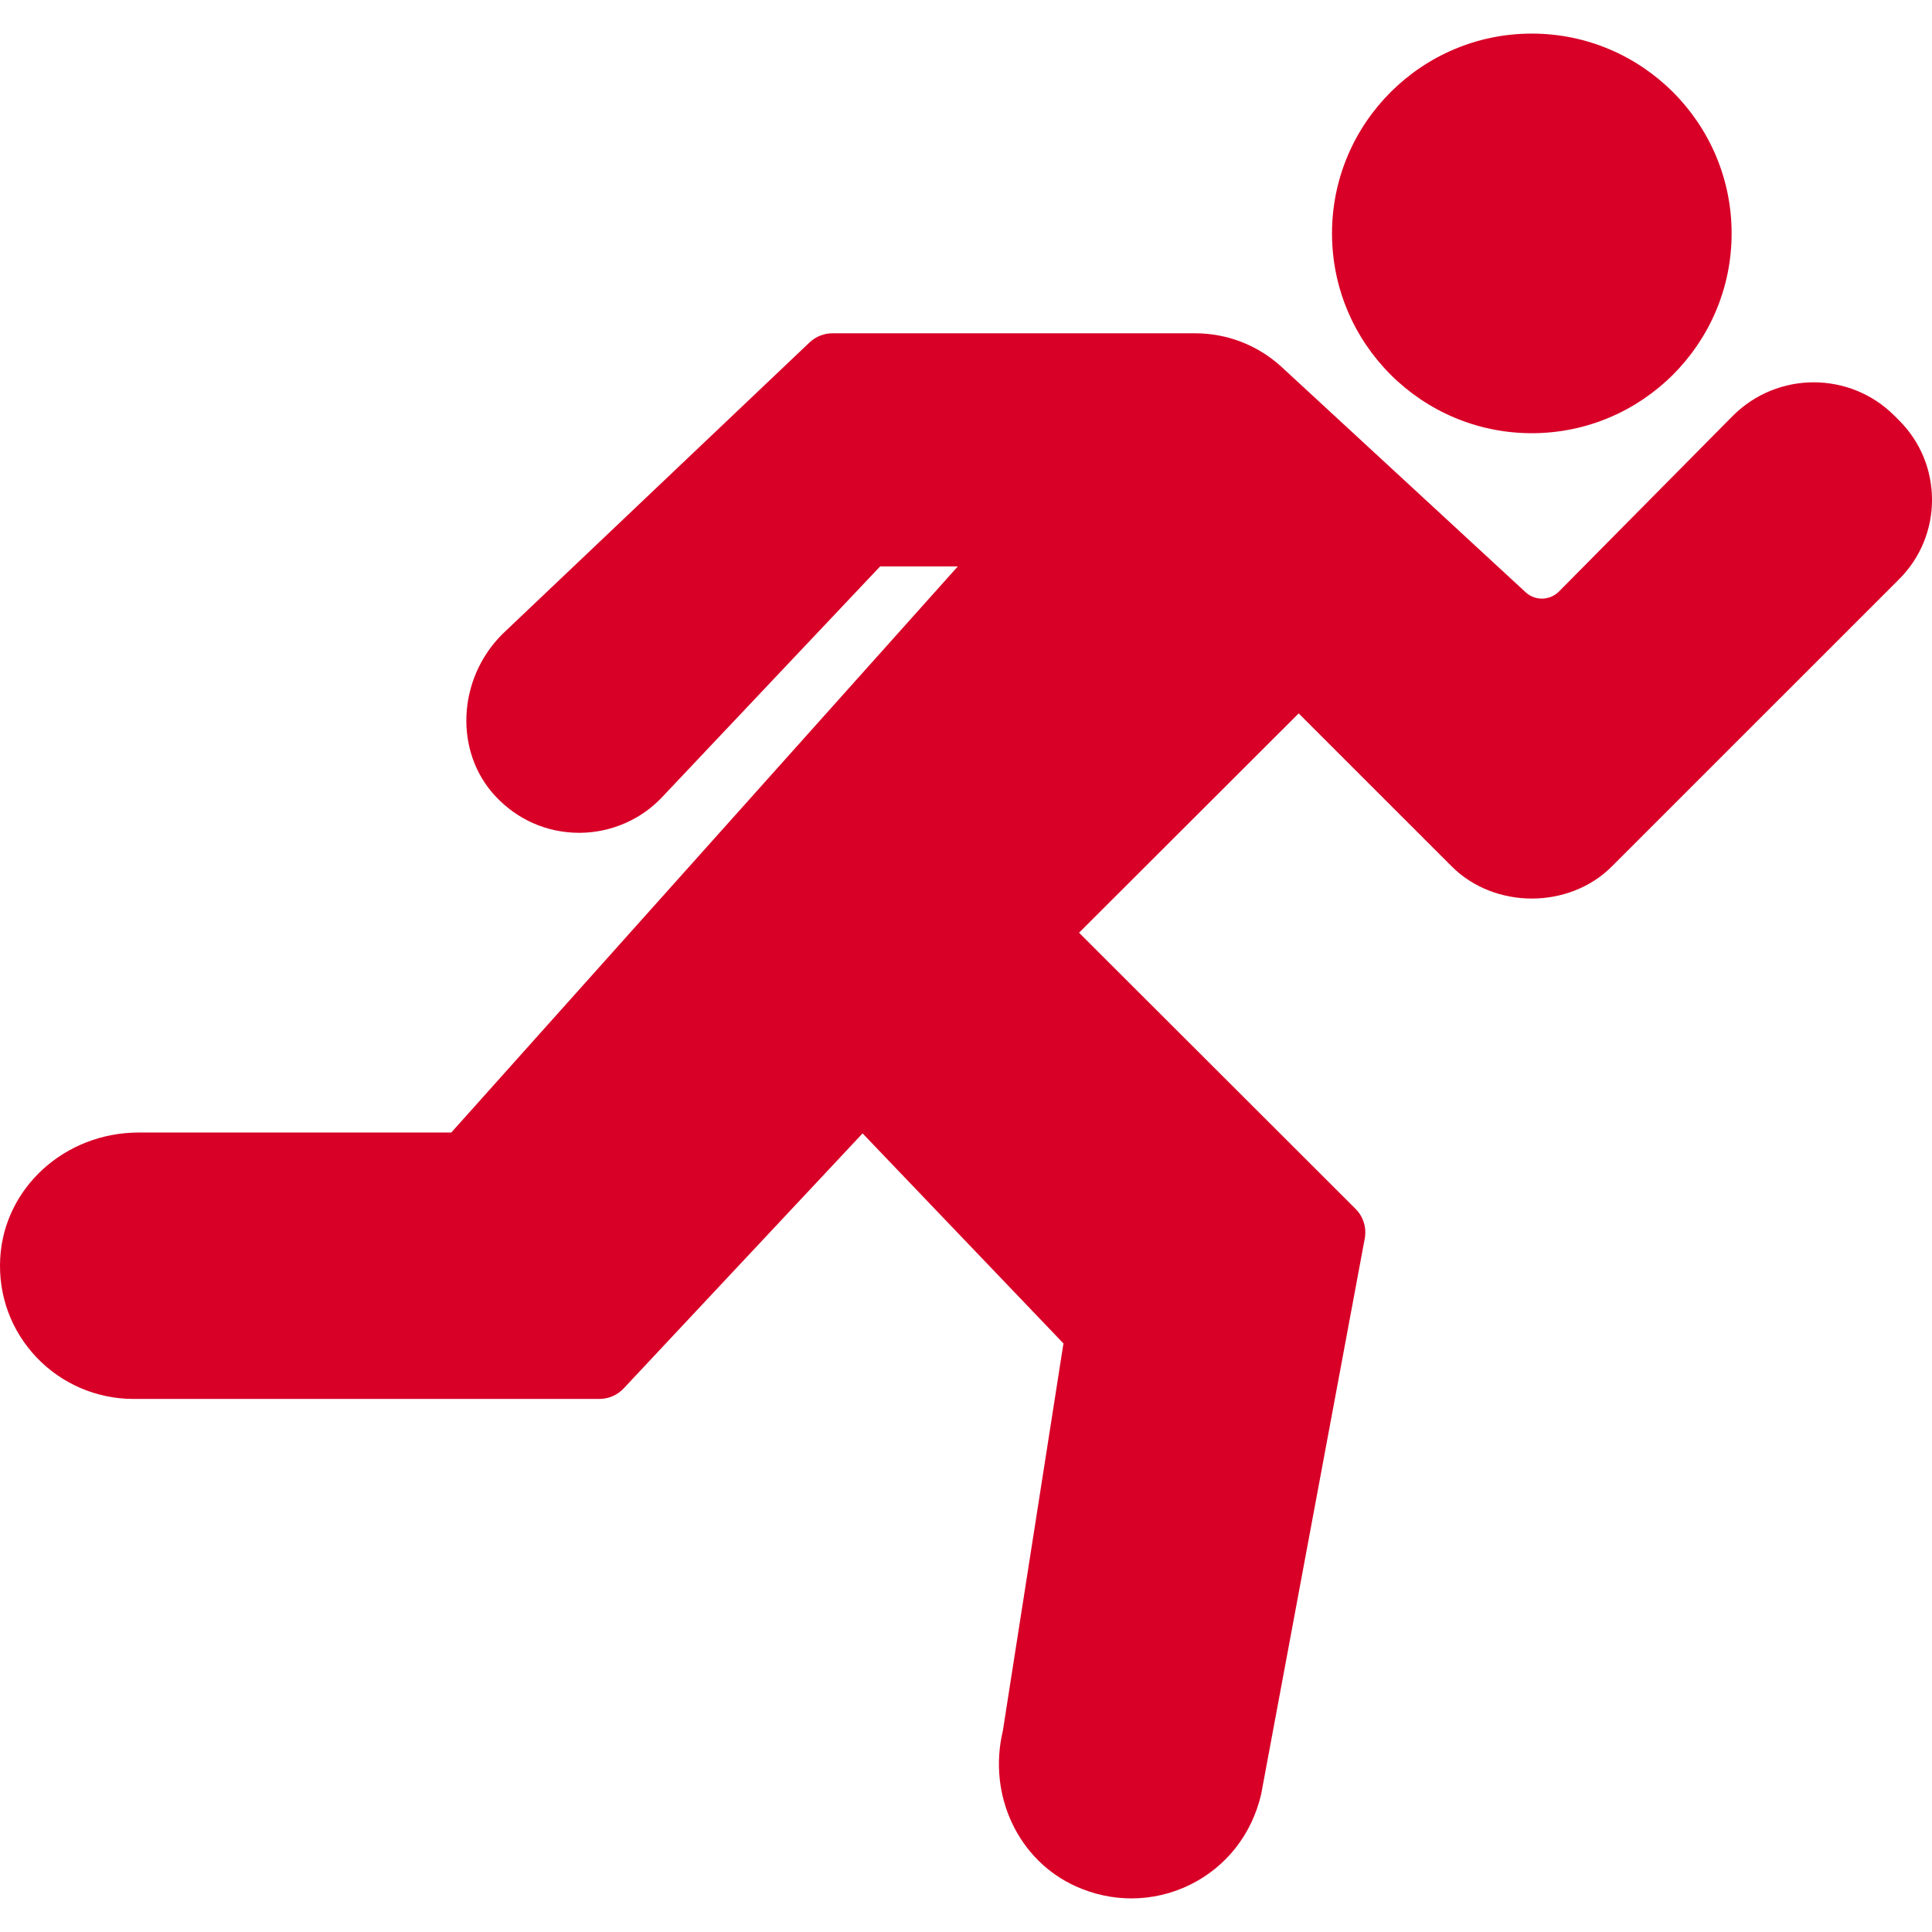
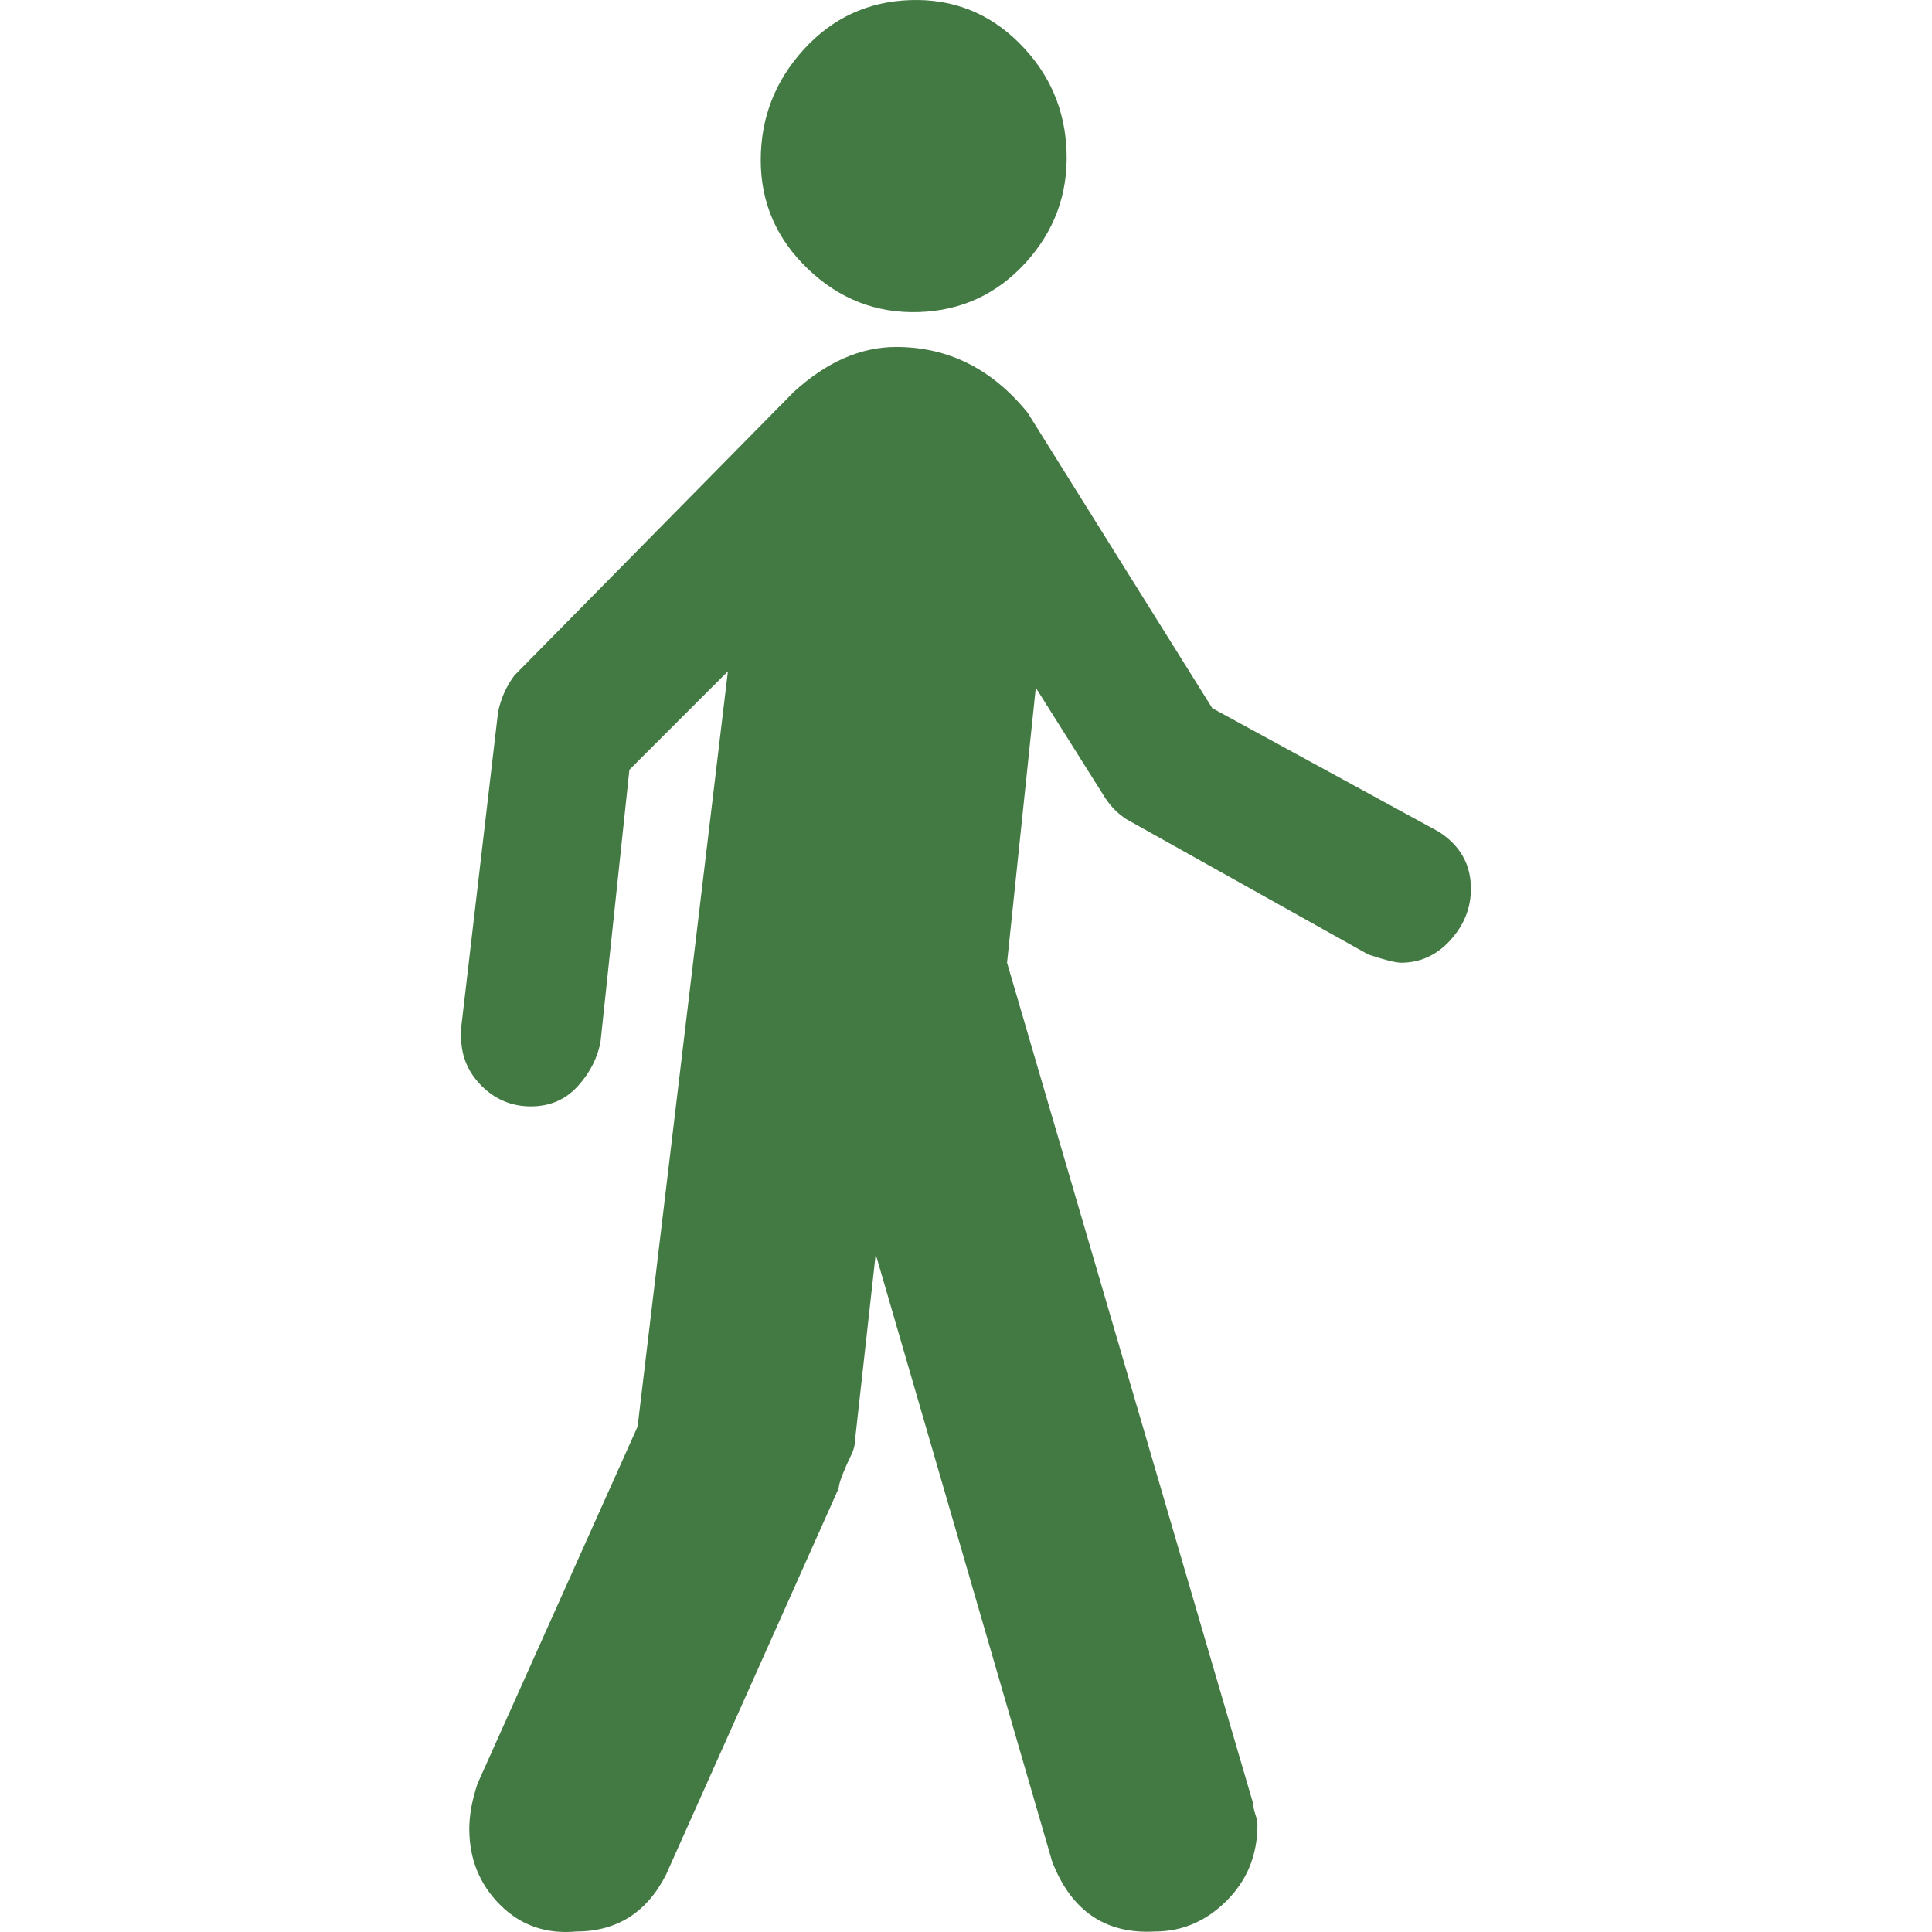
- <svg xmlns="http://www.w3.org/2000/svg" version="1.1" id="Layer_1" x="0px" y="0px" viewBox="0 0 512.149 512.149" style="enable-background:new 0 0 512.149 512.149;" xml:space="preserve" width="512px" height="512px">
-   <g transform="translate(-1)">
+ <svg xmlns="http://www.w3.org/2000/svg" version="1.1" id="Capa_1" x="0px" y="0px" viewBox="0 0 470.642 470.642" style="enable-background:new 0 0 470.642 470.642;" xml:space="preserve">
+   <g>
    <g>
-       <g>
-         <path d="M504.427,111.44l-1.253-1.254c-11.776-11.776-30.967-11.802-42.814,0.035l-46.089,46.574     c-2.428,2.436-6.312,2.534-8.845,0.203l-64.618-59.657c-6.276-5.8-14.442-8.987-22.996-8.987h-96.124     c-2.269,0-4.44,0.865-6.082,2.419l-81.47,77.356c-11.935,11.944-12.756,31.197-1.818,42.92     c5.844,6.268,13.736,9.719,22.219,9.719h0.15c8.413-0.044,16.499-3.619,22.087-9.728l57.538-60.893h20.595L120.63,300.218H37.81     c-19.633,0-35.778,14.68-36.758,33.421c-0.521,9.79,2.904,19.094,9.64,26.191c6.638,7,15.969,11.008,25.618,11.008h123.586     c2.436,0,4.767-1.006,6.444-2.798l63.32-67.593l53.248,55.684l-16.075,102.735c-4.052,17.02,4.114,34.357,19.412,41.198     c4.714,2.119,9.719,3.178,14.698,3.178c5.358,0,10.69-1.227,15.598-3.655c9.481-4.696,16.296-13.285,18.776-23.967     l27.463-147.306c0.53-2.86-0.38-5.809-2.445-7.865l-73.295-73.198l58.227-58.138l40.589,40.58     c11.335,11.335,31.091,11.335,42.417,0l76.156-76.147c5.623-5.623,8.722-13.109,8.722-21.054     C513.149,124.54,510.05,117.063,504.427,111.44z" fill="#D80027" />
-         <path d="M407.065,114.837c29.211,0,52.966-23.755,52.966-52.966c0-29.211-23.755-52.966-52.966-52.966     c-29.21,0-52.966,23.755-52.966,52.966C354.1,91.082,377.855,114.837,407.065,114.837z" fill="#D80027" />
-       </g>
+       <path style="fill:#437943;" d="M223.821,76.022c10.333-0.333,19-4.333,26-12s10.333-16.667,10-27    c-0.333-10.335-4.167-19.168-11.5-26.5c-7.333-7.333-16.167-10.833-26.5-10.5s-19,4.333-26,12s-10.5,16.667-10.5,27    s3.833,19.167,11.5,26.5S213.488,76.355,223.821,76.022z" />
+       <path style="fill:#437943;" d="M350.321,202.522l-55-30l-45-72c-8.667-10.667-19.333-16-32-16c-8.667,0-17,3.667-25,11l-68,69    c-2,2.667-3.333,5.667-4,9l-9,77v2c0,4.666,1.667,8.666,5,12c3.333,3.332,7.333,5,12,5s8.5-1.668,11.5-5c3-3.334,4.833-7,5.5-11    l7-66l24-24l-22,184l-39,87.001c-1.333,4-2,7.658-2,11.002c0,7.322,2.5,13.5,7.5,18.5s11.167,7.164,18.5,6.5    c10,0,17.333-4.678,22-14l42-94.002c0-0.67,0.333-1.835,1-3.5c0.668-1.67,1.335-3.17,2-4.5c0.667-1.335,1-2.67,1-4l5-45.001    l43,148.003c4.667,12,13,17.666,25,17c6.667,0,12.5-2.5,17.5-7.5s7.5-11.178,7.5-18.5c0-0.678-0.167-1.5-0.5-2.5    s-0.5-1.836-0.5-2.502l-60-205.001l7-67l17,27c1.333,2,3,3.667,5,5l59,33c4,1.333,6.667,2,8,2c4.667,0,8.667-1.833,12-5.5    c3.333-3.668,5-7.834,5-12.5C358.321,210.522,355.654,205.855,350.321,202.522z" />
    </g>
  </g>
  <g>
</g>
  <g>
</g>
  <g>
</g>
  <g>
</g>
  <g>
</g>
  <g>
</g>
  <g>
</g>
  <g>
</g>
  <g>
</g>
  <g>
</g>
  <g>
</g>
  <g>
</g>
  <g>
</g>
  <g>
</g>
  <g>
</g>
</svg>
